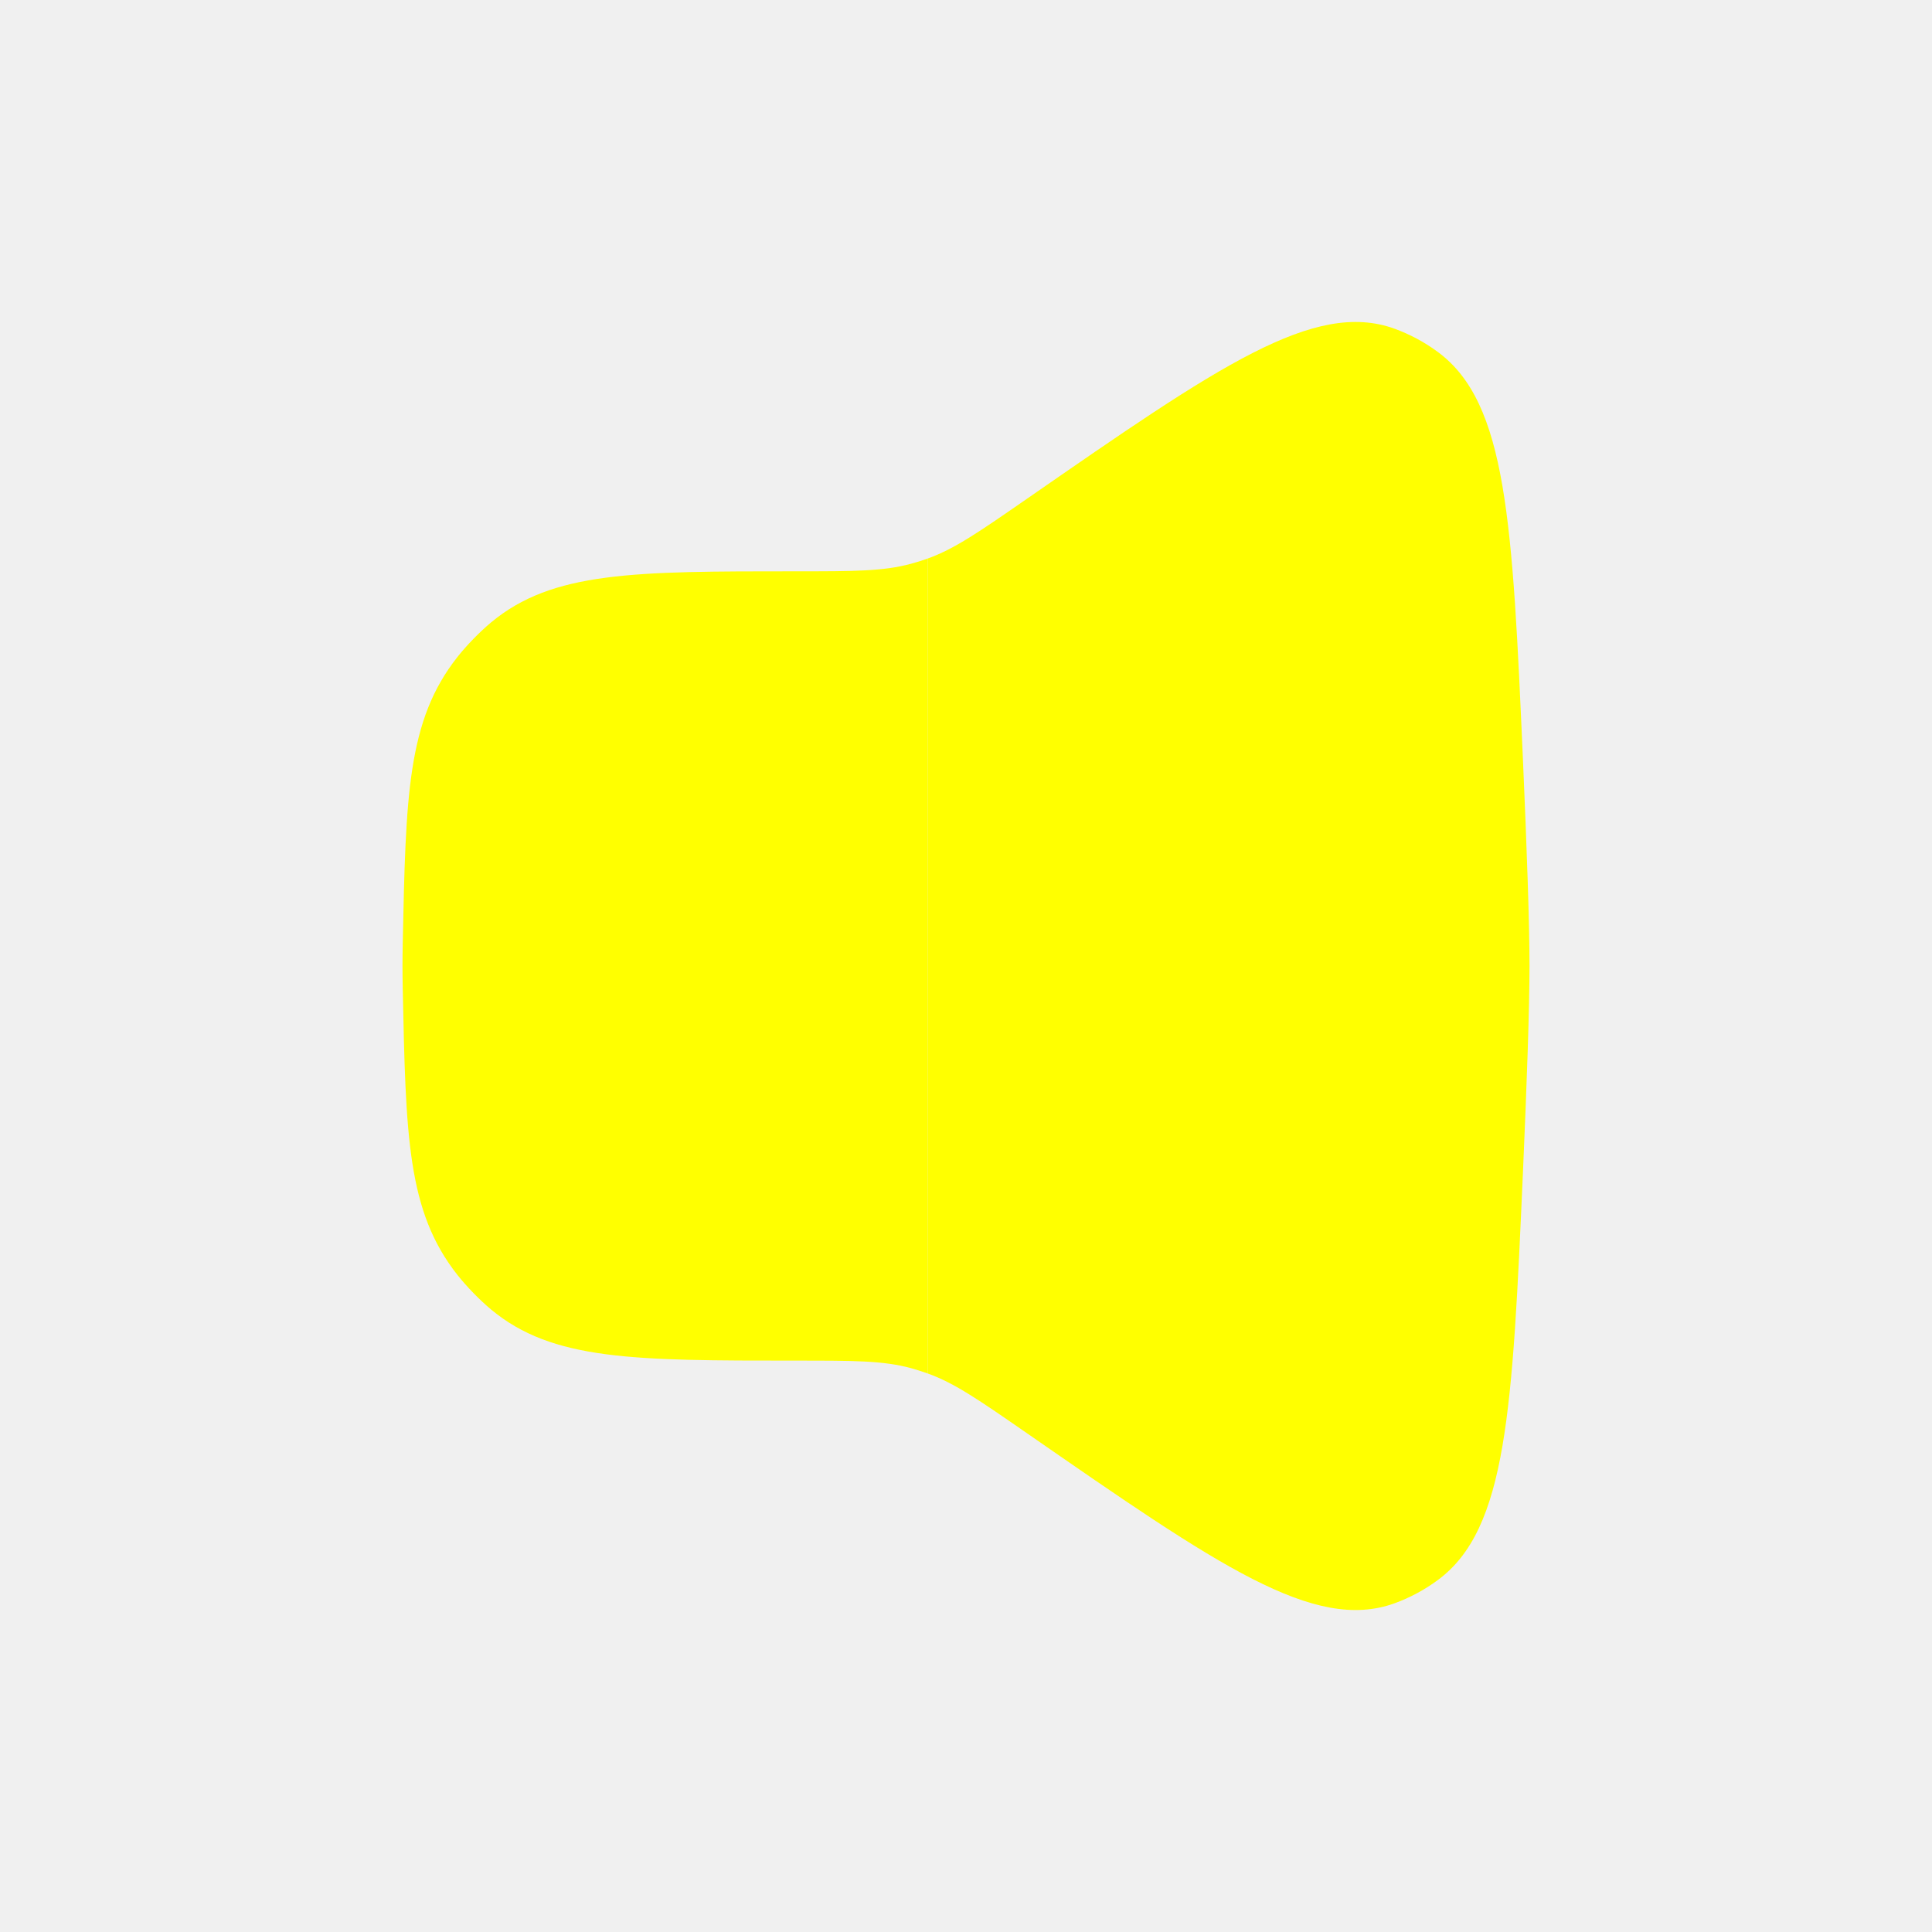
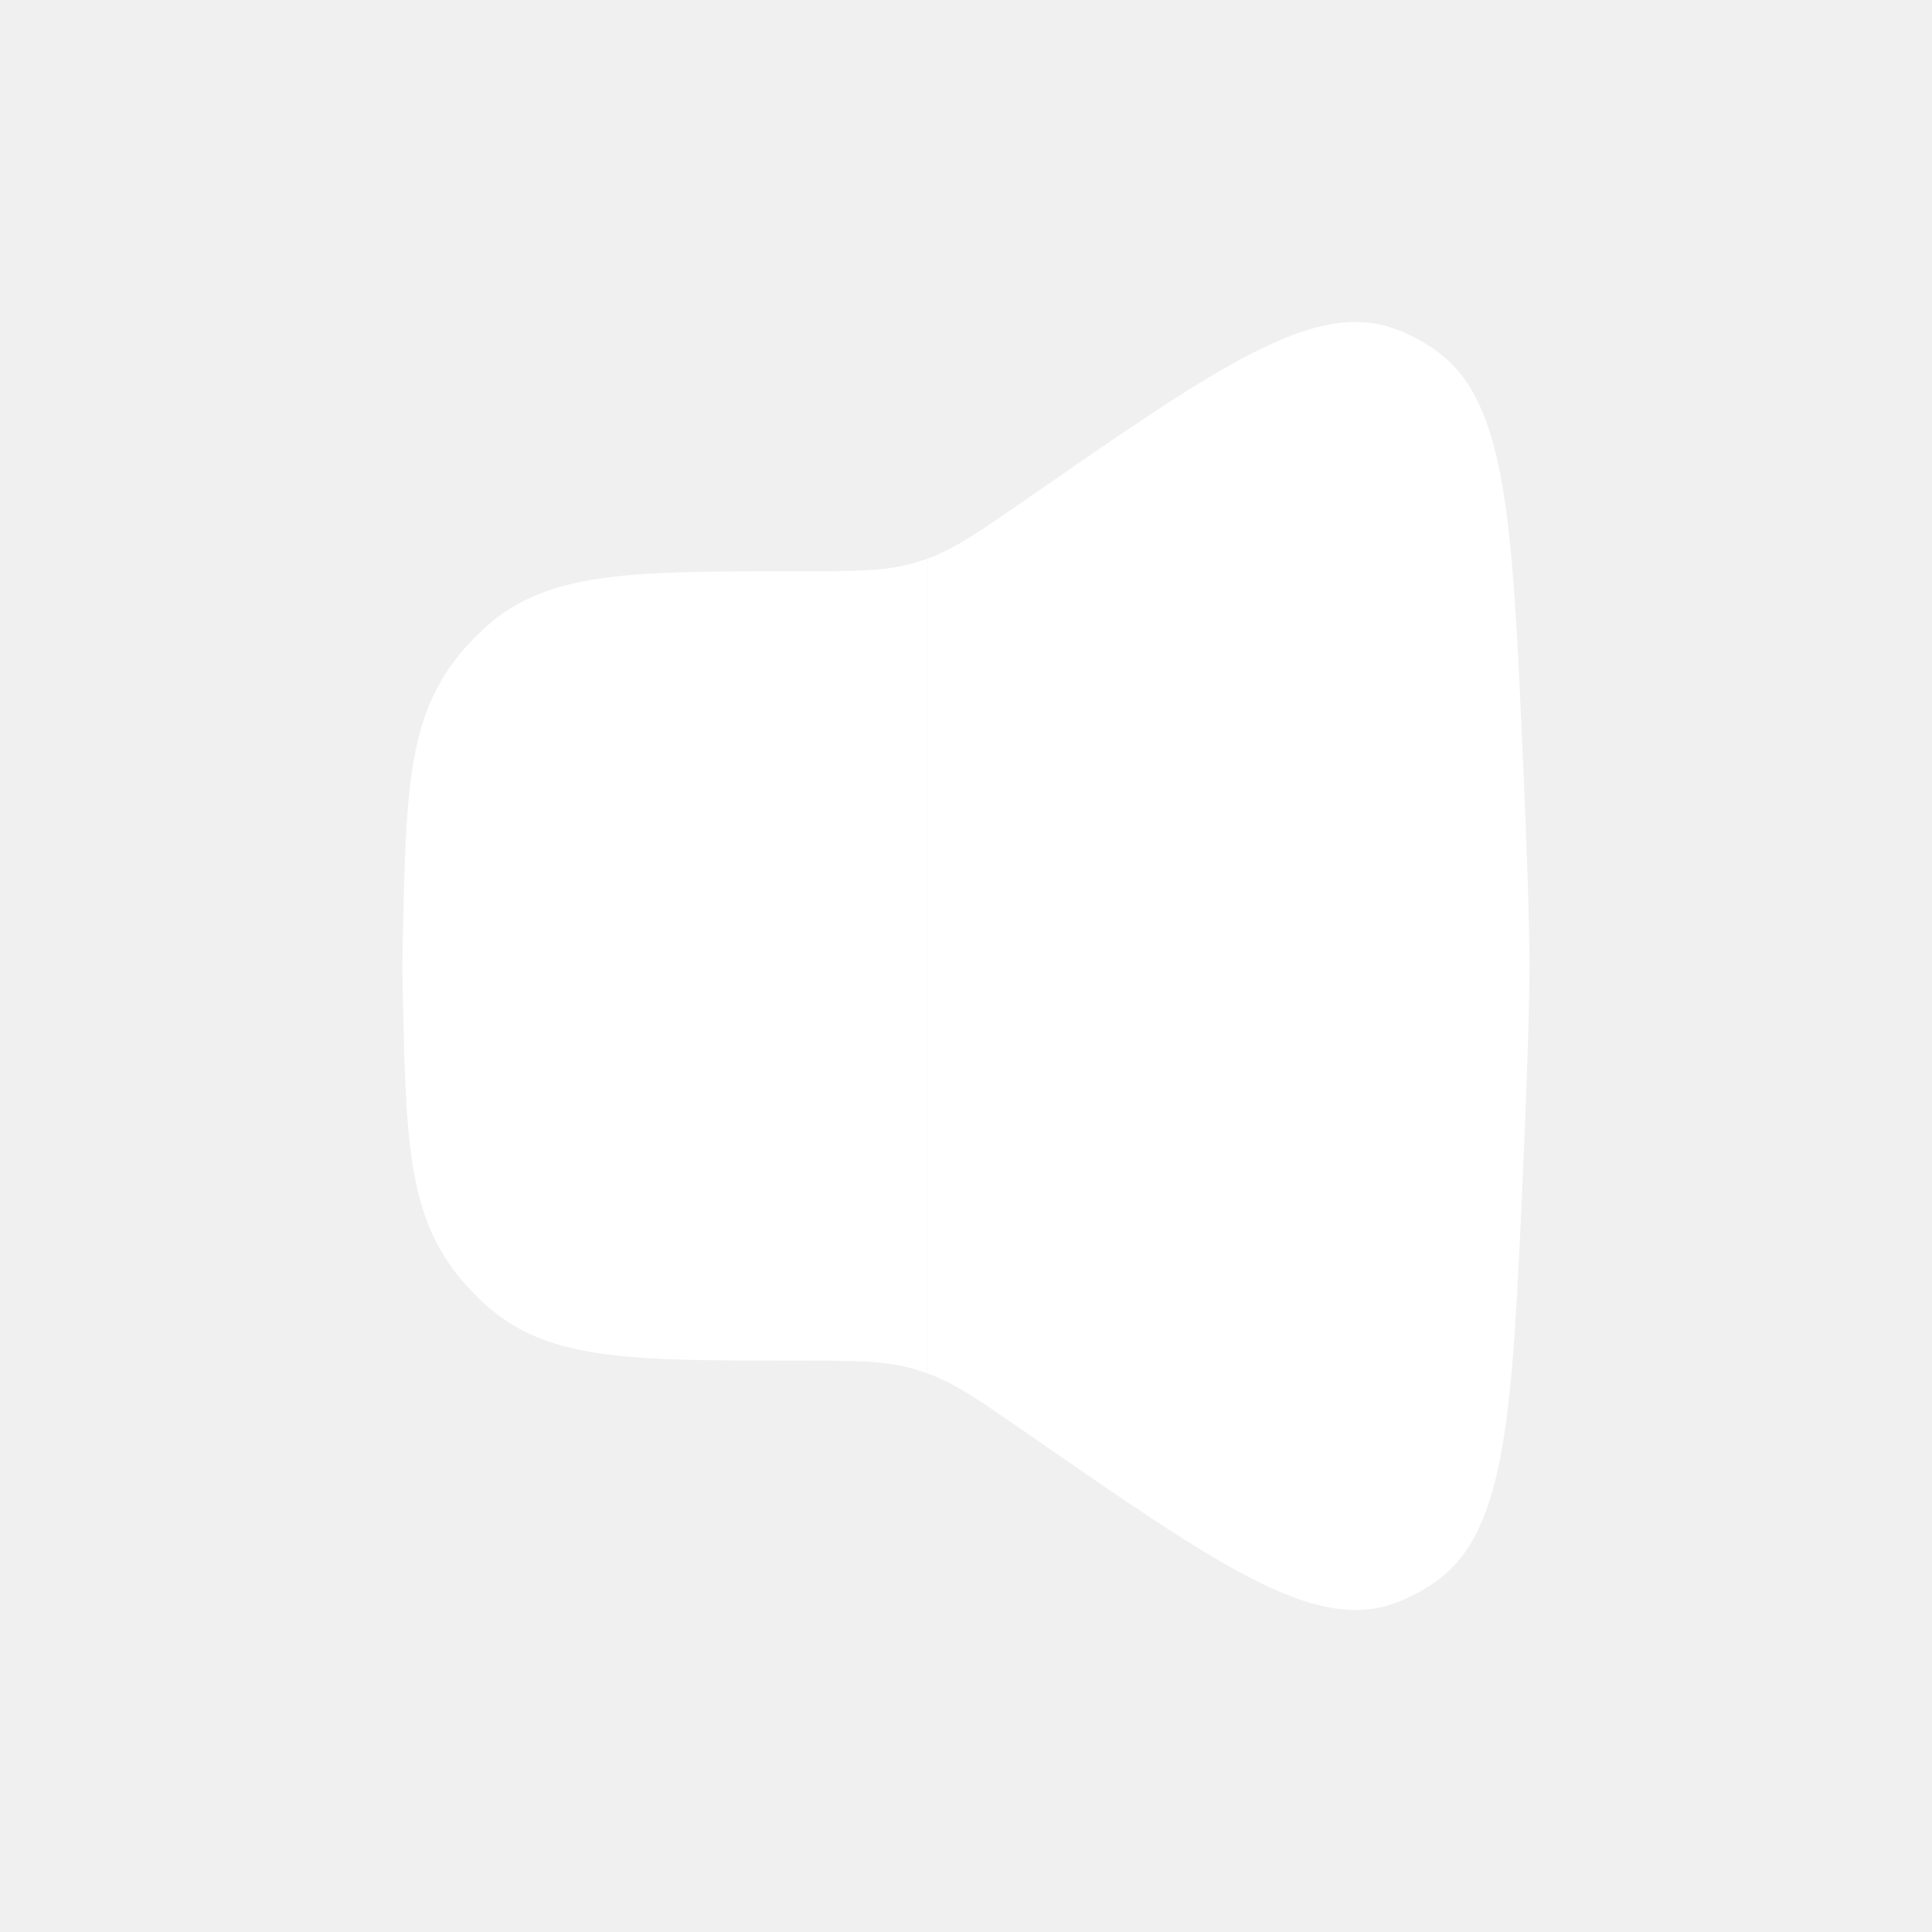
<svg xmlns="http://www.w3.org/2000/svg" width="24" height="24" fill="none" viewBox="0 0 24 24" id="volume">
-   <path fill="#ffff00" fill-rule="evenodd" d="M12.763 6.192C12.162 6.608 11.861 6.817 11.525 6.938V17.062C11.861 17.183 12.162 17.392 12.763 17.808C15.137 19.453 16.324 20.275 17.32 19.918C17.511 19.849 17.696 19.75 17.861 19.628C18.722 18.993 18.788 17.513 18.919 14.555C18.967 13.459 19 12.521 19 12C19 11.479 18.967 10.541 18.919 9.445C18.788 6.487 18.722 5.007 17.861 4.372C17.696 4.25 17.511 4.151 17.32 4.082C16.324 3.725 15.137 4.547 12.763 6.192Z" clip-rule="evenodd" />
-   <path fill="#ffff00" d="M5.681 8.163C5.06 8.952 5.041 9.873 5.003 11.715C5.001 11.812 5 11.907 5 12C5 12.092 5.001 12.188 5.003 12.284C5.041 14.126 5.06 15.047 5.681 15.836C5.794 15.98 5.961 16.151 6.1 16.267C6.864 16.902 7.872 16.902 9.889 16.902C10.61 16.902 10.97 16.902 11.314 16.995C11.385 17.015 11.456 17.037 11.525 17.062V6.938C11.456 6.963 11.385 6.985 11.314 7.004C10.97 7.097 10.61 7.097 9.889 7.097C7.872 7.097 6.864 7.097 6.1 7.732C5.961 7.848 5.794 8.019 5.681 8.163Z" />
+   <path fill="#ffffff" fill-rule="evenodd" d="M12.763 6.192C12.162 6.608 11.861 6.817 11.525 6.938V17.062C11.861 17.183 12.162 17.392 12.763 17.808C15.137 19.453 16.324 20.275 17.32 19.918C17.511 19.849 17.696 19.75 17.861 19.628C18.722 18.993 18.788 17.513 18.919 14.555C18.967 13.459 19 12.521 19 12C19 11.479 18.967 10.541 18.919 9.445C18.788 6.487 18.722 5.007 17.861 4.372C17.696 4.25 17.511 4.151 17.32 4.082C16.324 3.725 15.137 4.547 12.763 6.192Z" clip-rule="evenodd" />
+   <path fill="#ffffff" d="M5.681 8.163C5.06 8.952 5.041 9.873 5.003 11.715C5.001 11.812 5 11.907 5 12C5 12.092 5.001 12.188 5.003 12.284C5.041 14.126 5.06 15.047 5.681 15.836C5.794 15.98 5.961 16.151 6.1 16.267C6.864 16.902 7.872 16.902 9.889 16.902C10.61 16.902 10.97 16.902 11.314 16.995C11.385 17.015 11.456 17.037 11.525 17.062V6.938C11.456 6.963 11.385 6.985 11.314 7.004C10.97 7.097 10.61 7.097 9.889 7.097C7.872 7.097 6.864 7.097 6.1 7.732C5.961 7.848 5.794 8.019 5.681 8.163Z" />
</svg>
